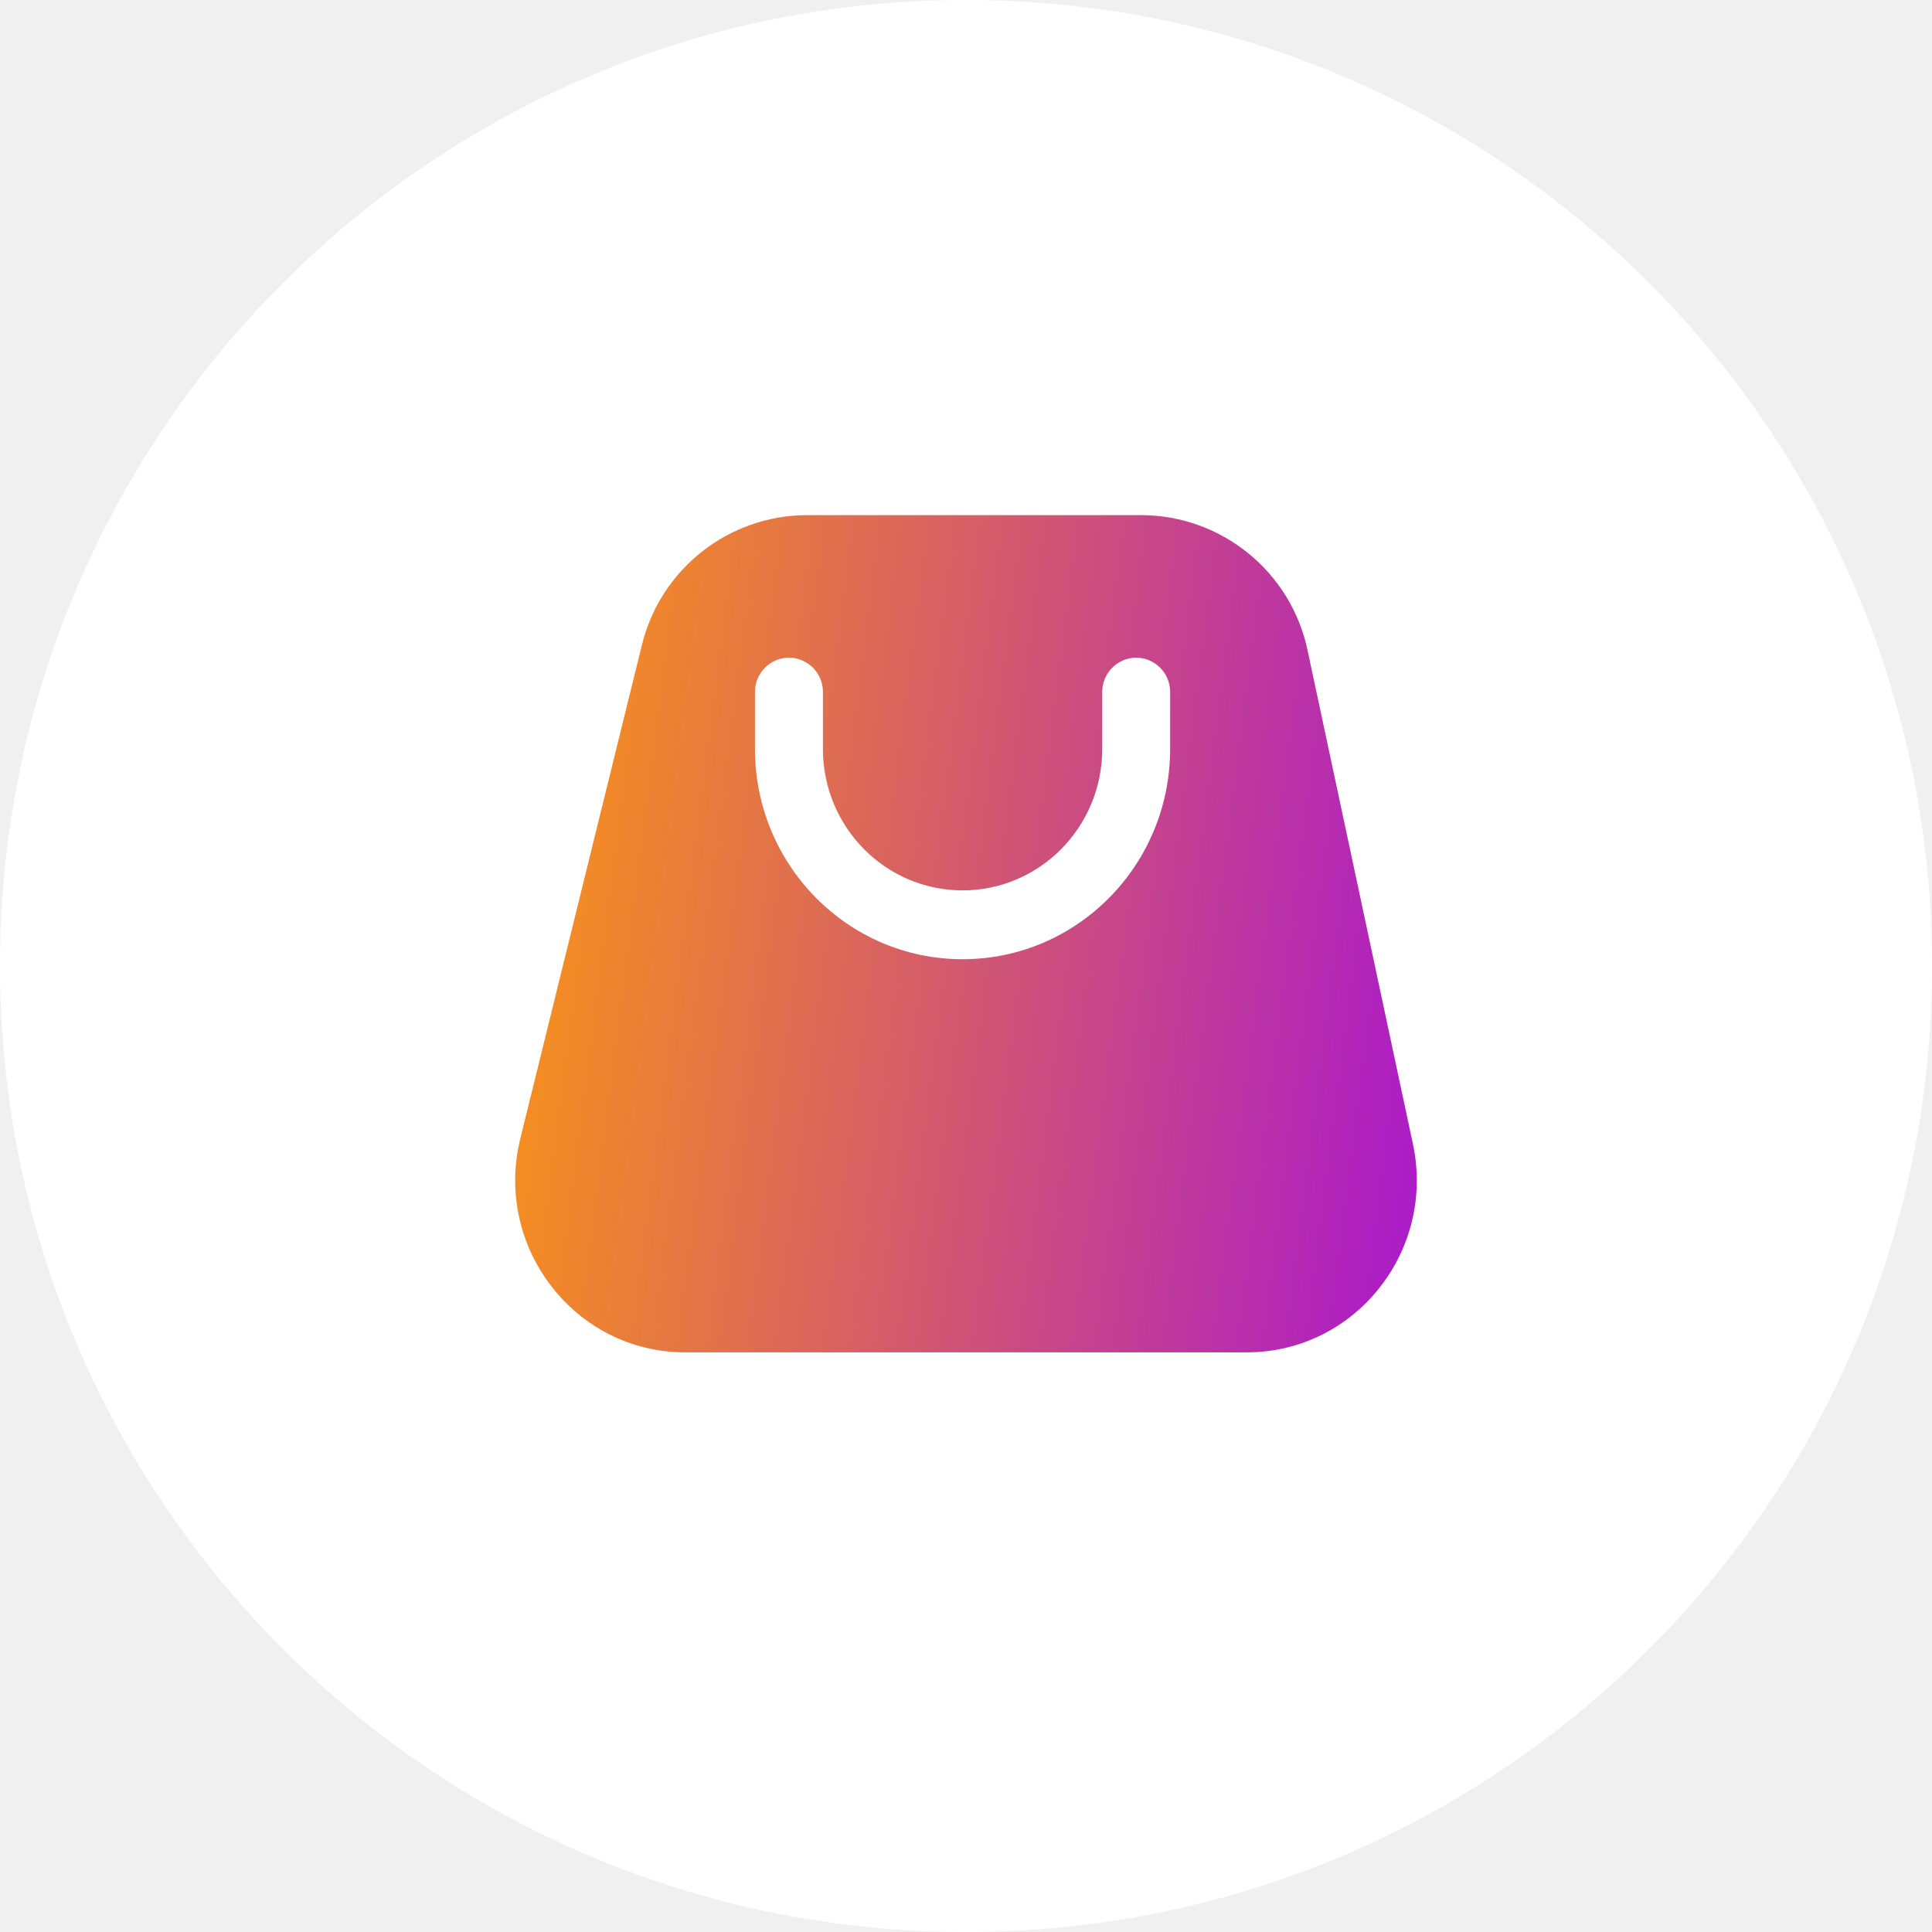
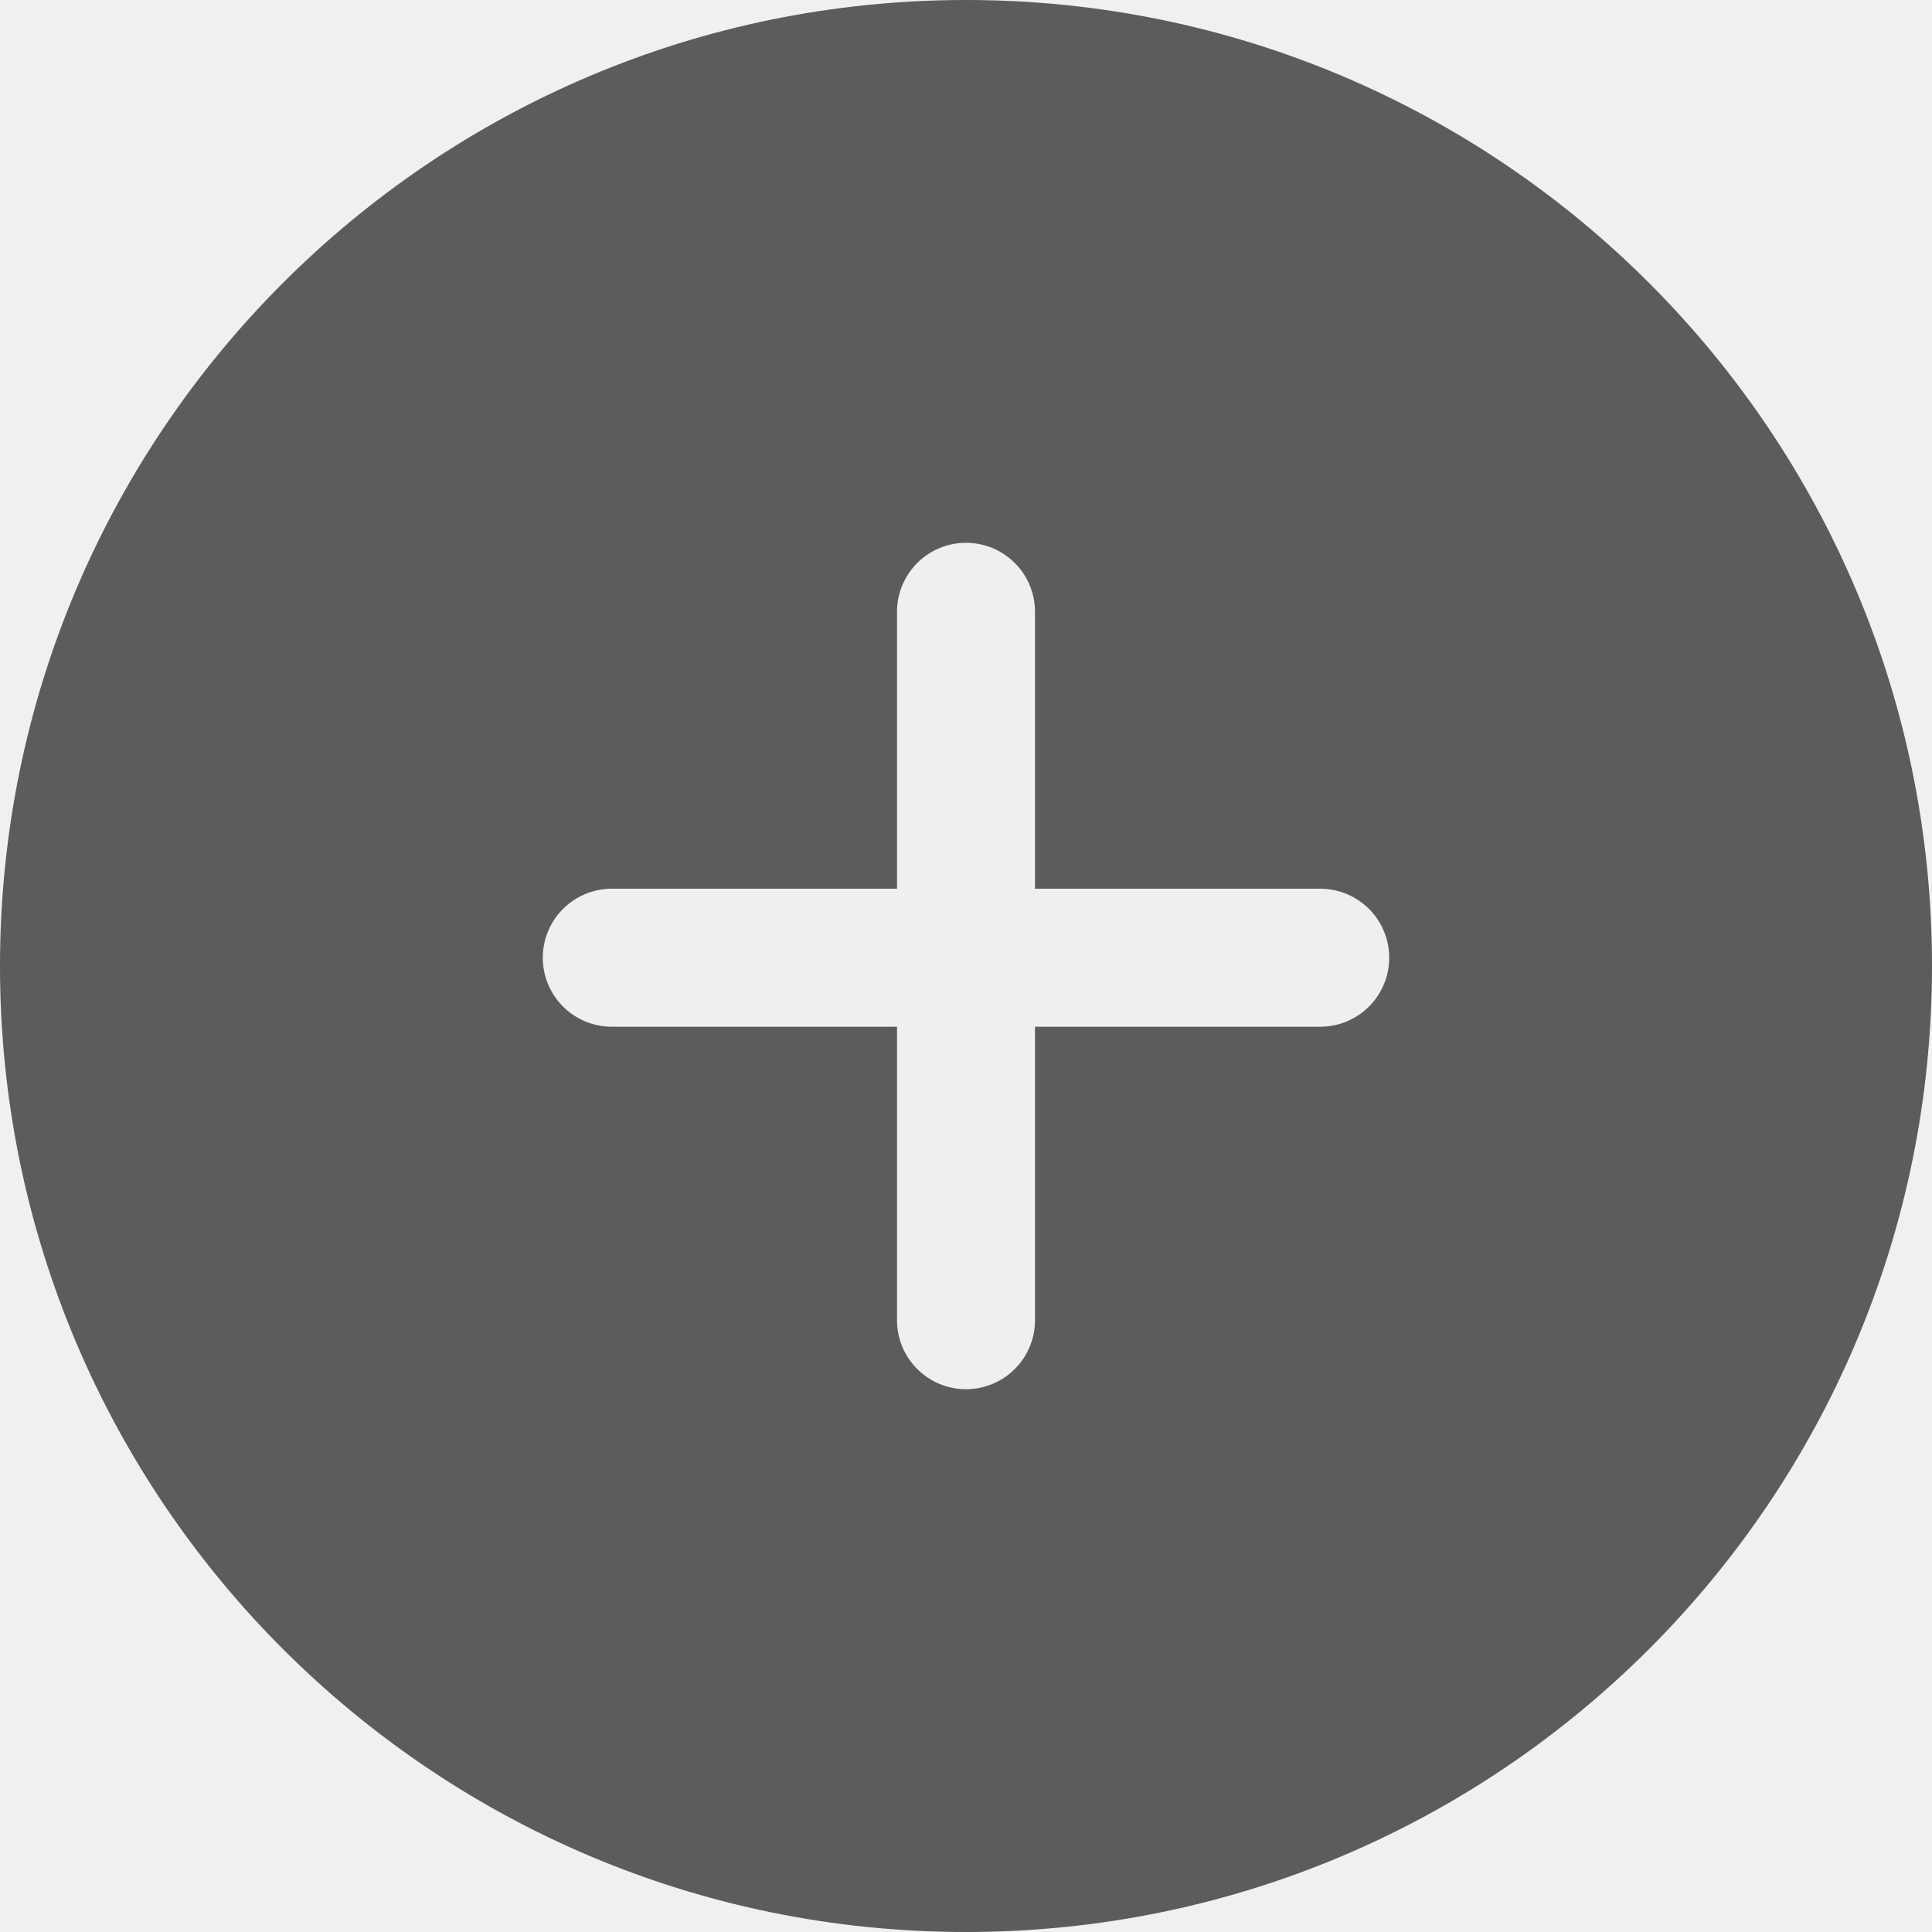
<svg xmlns="http://www.w3.org/2000/svg" width="35" height="35" viewBox="0 0 35 35" fill="none">
-   <circle cx="17.5" cy="17.5" r="17.5" fill="#fff" />
-   <path fill-rule="evenodd" clip-rule="evenodd" d="M14.613 9.332a3.086 3.086 0 0 0-2.987 2.363l-2.2 8.931c-.484 1.967.985 3.873 2.987 3.873h10.175c1.962 0 3.423-1.835 3.008-3.777l-1.906-8.93a3.087 3.087 0 0 0-3.009-2.46h-6.069zm2.825 8.045c2.077 0 3.76-1.705 3.76-3.81v-1.03a.62.62 0 0 0-.615-.623.62.62 0 0 0-.615.623v1.03c0 1.416-1.133 2.563-2.53 2.563-1.398 0-2.53-1.147-2.53-2.563v-1.03a.62.62 0 0 0-.616-.623.62.62 0 0 0-.615.623v1.03c0 2.105 1.684 3.81 3.76 3.81z" fill="url(#azm4sxxeta)" />
-   <defs>
-     <linearGradient id="azm4sxxeta" x1="9.334" y1="15.399" x2="26.12" y2="17.55" gradientUnits="userSpaceOnUse">
-       <stop stop-color="#F7931A" />
-       <stop offset="1" stop-color="#AC1CC7" />
-     </linearGradient>
-   </defs>
+   <g opacity="0.7">
+     <circle cx="17.5" cy="17.5" r="17.5" fill="#1C1C1C" />
+     <path d="M23.917 17.35H11.083" stroke="#EEEEEE" stroke-width="2.5" stroke-miterlimit="10" stroke-linecap="round" stroke-linejoin="round" />
+     <path d="M17.5 11.083V23.917" stroke="#EEEEEE" stroke-width="2.5" stroke-miterlimit="10" stroke-linecap="round" stroke-linejoin="round" />
+   </g>
</svg>
